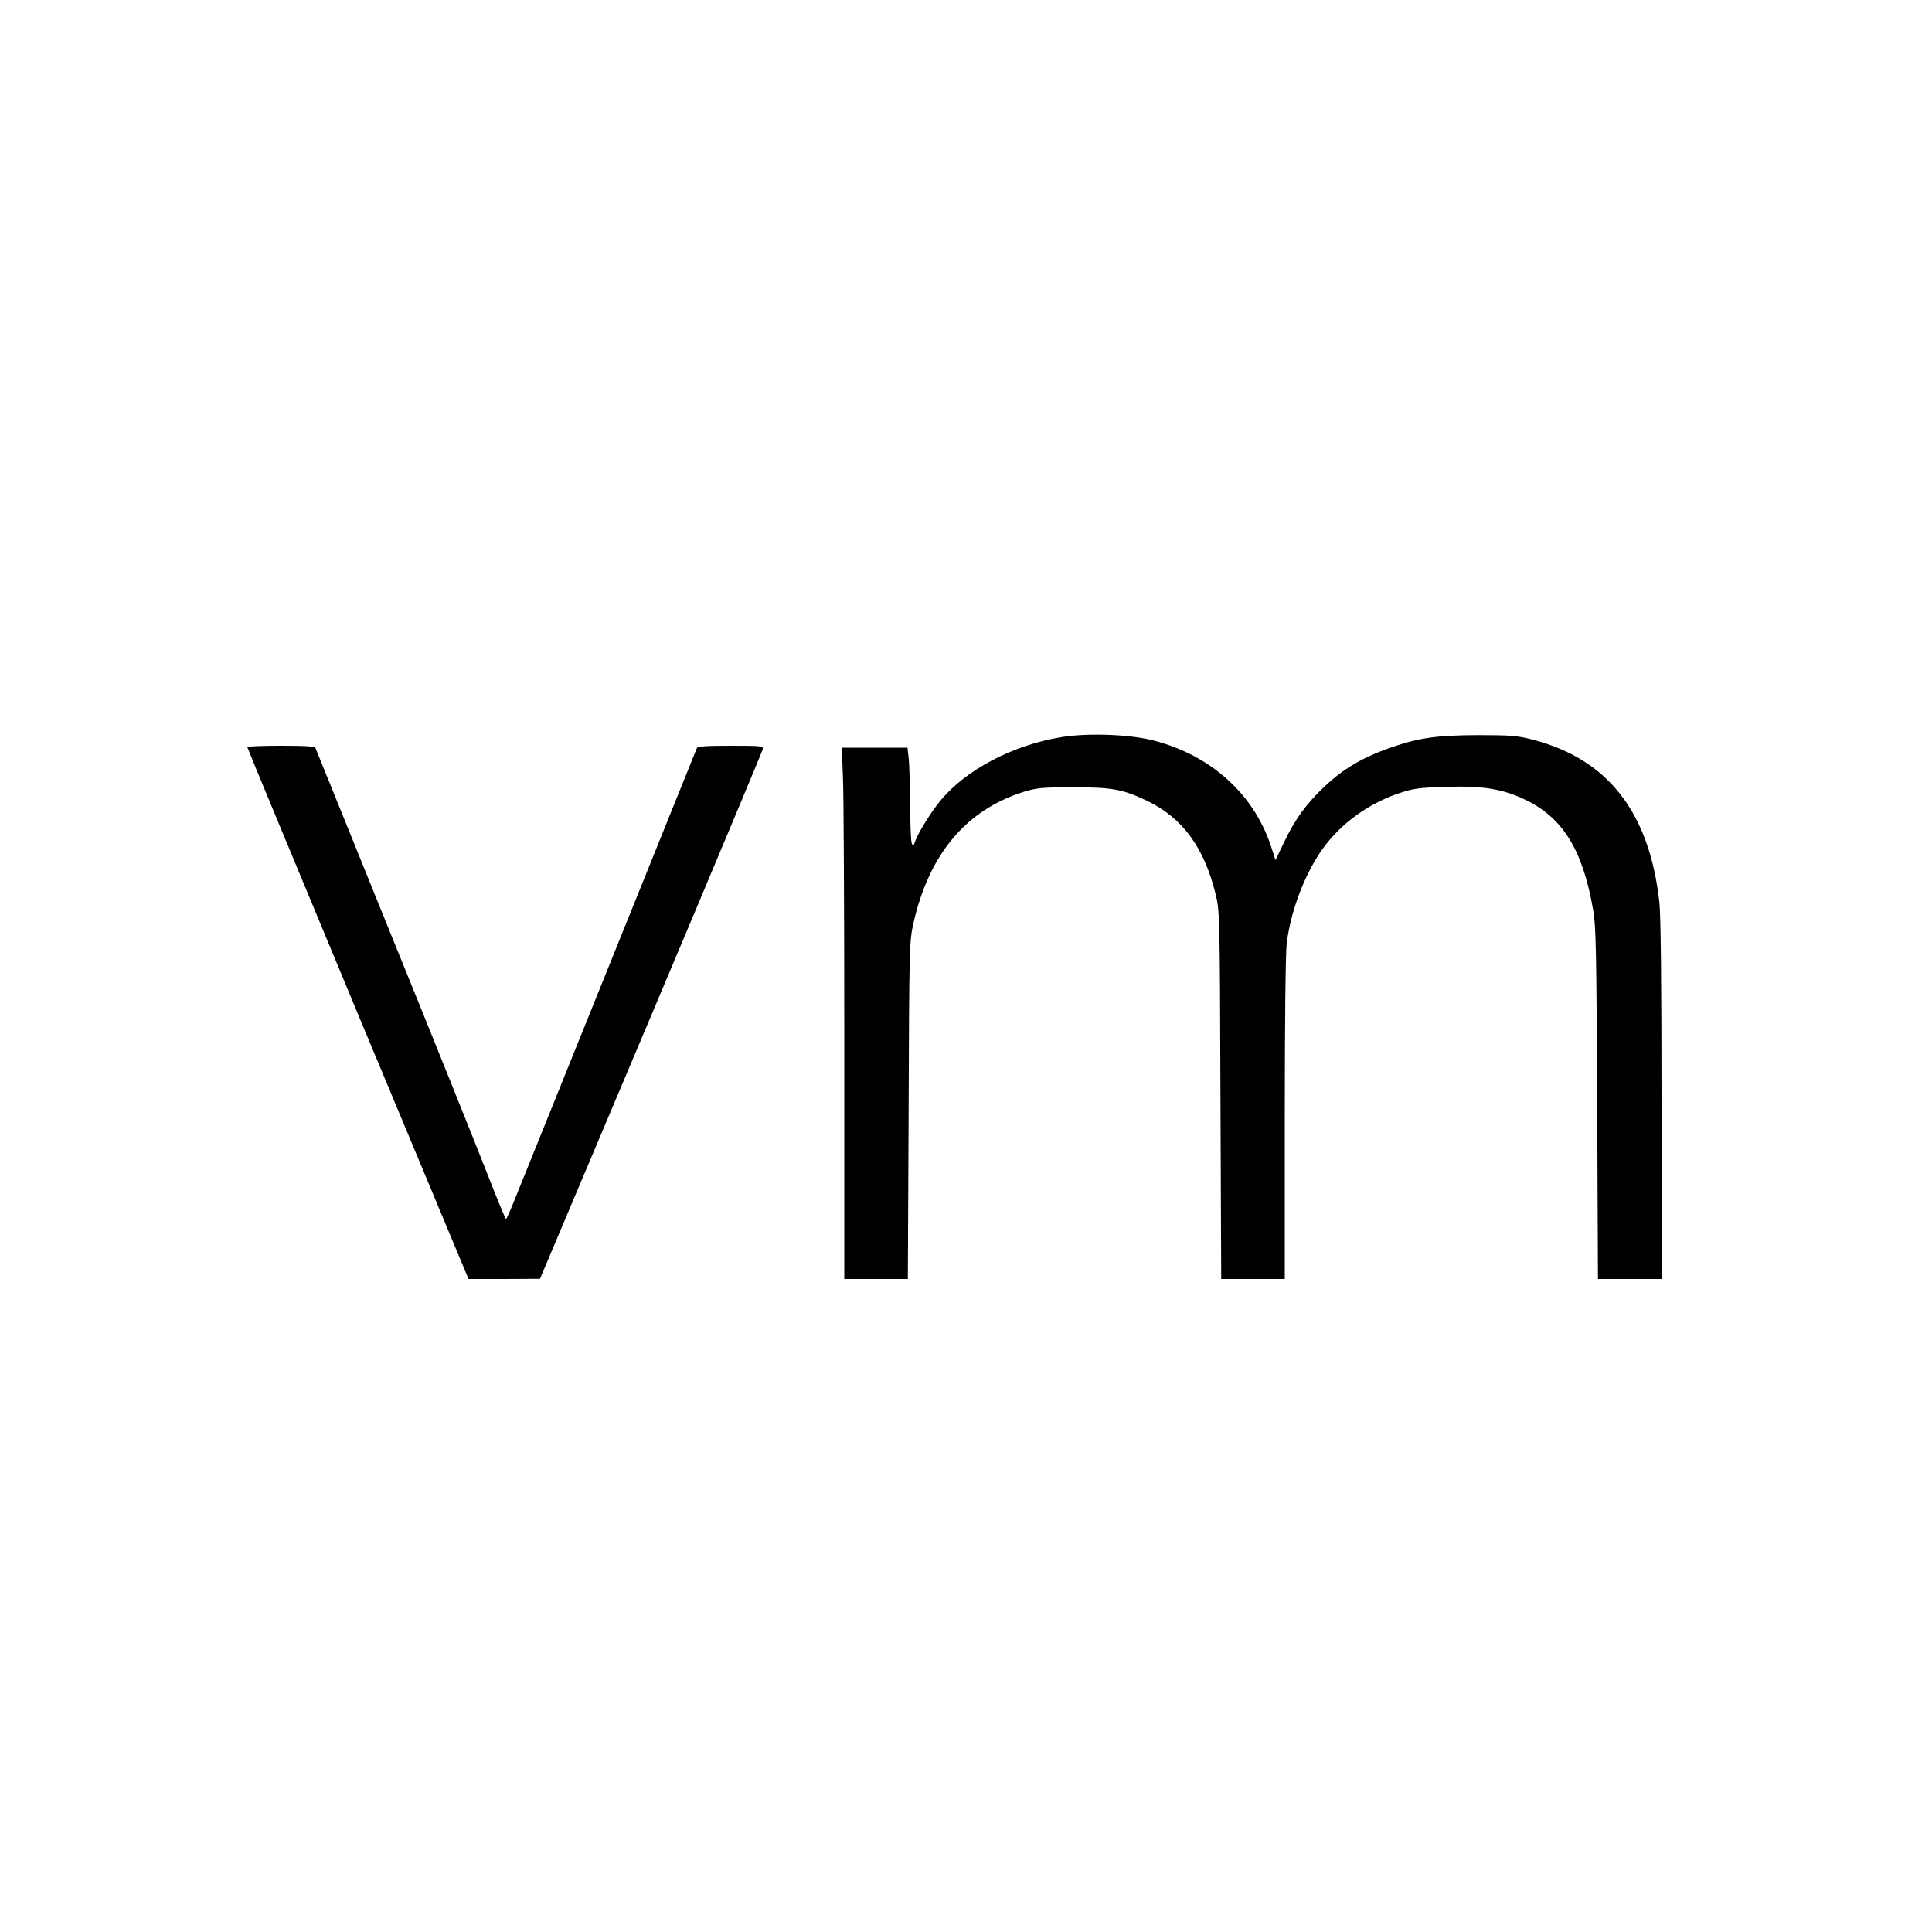
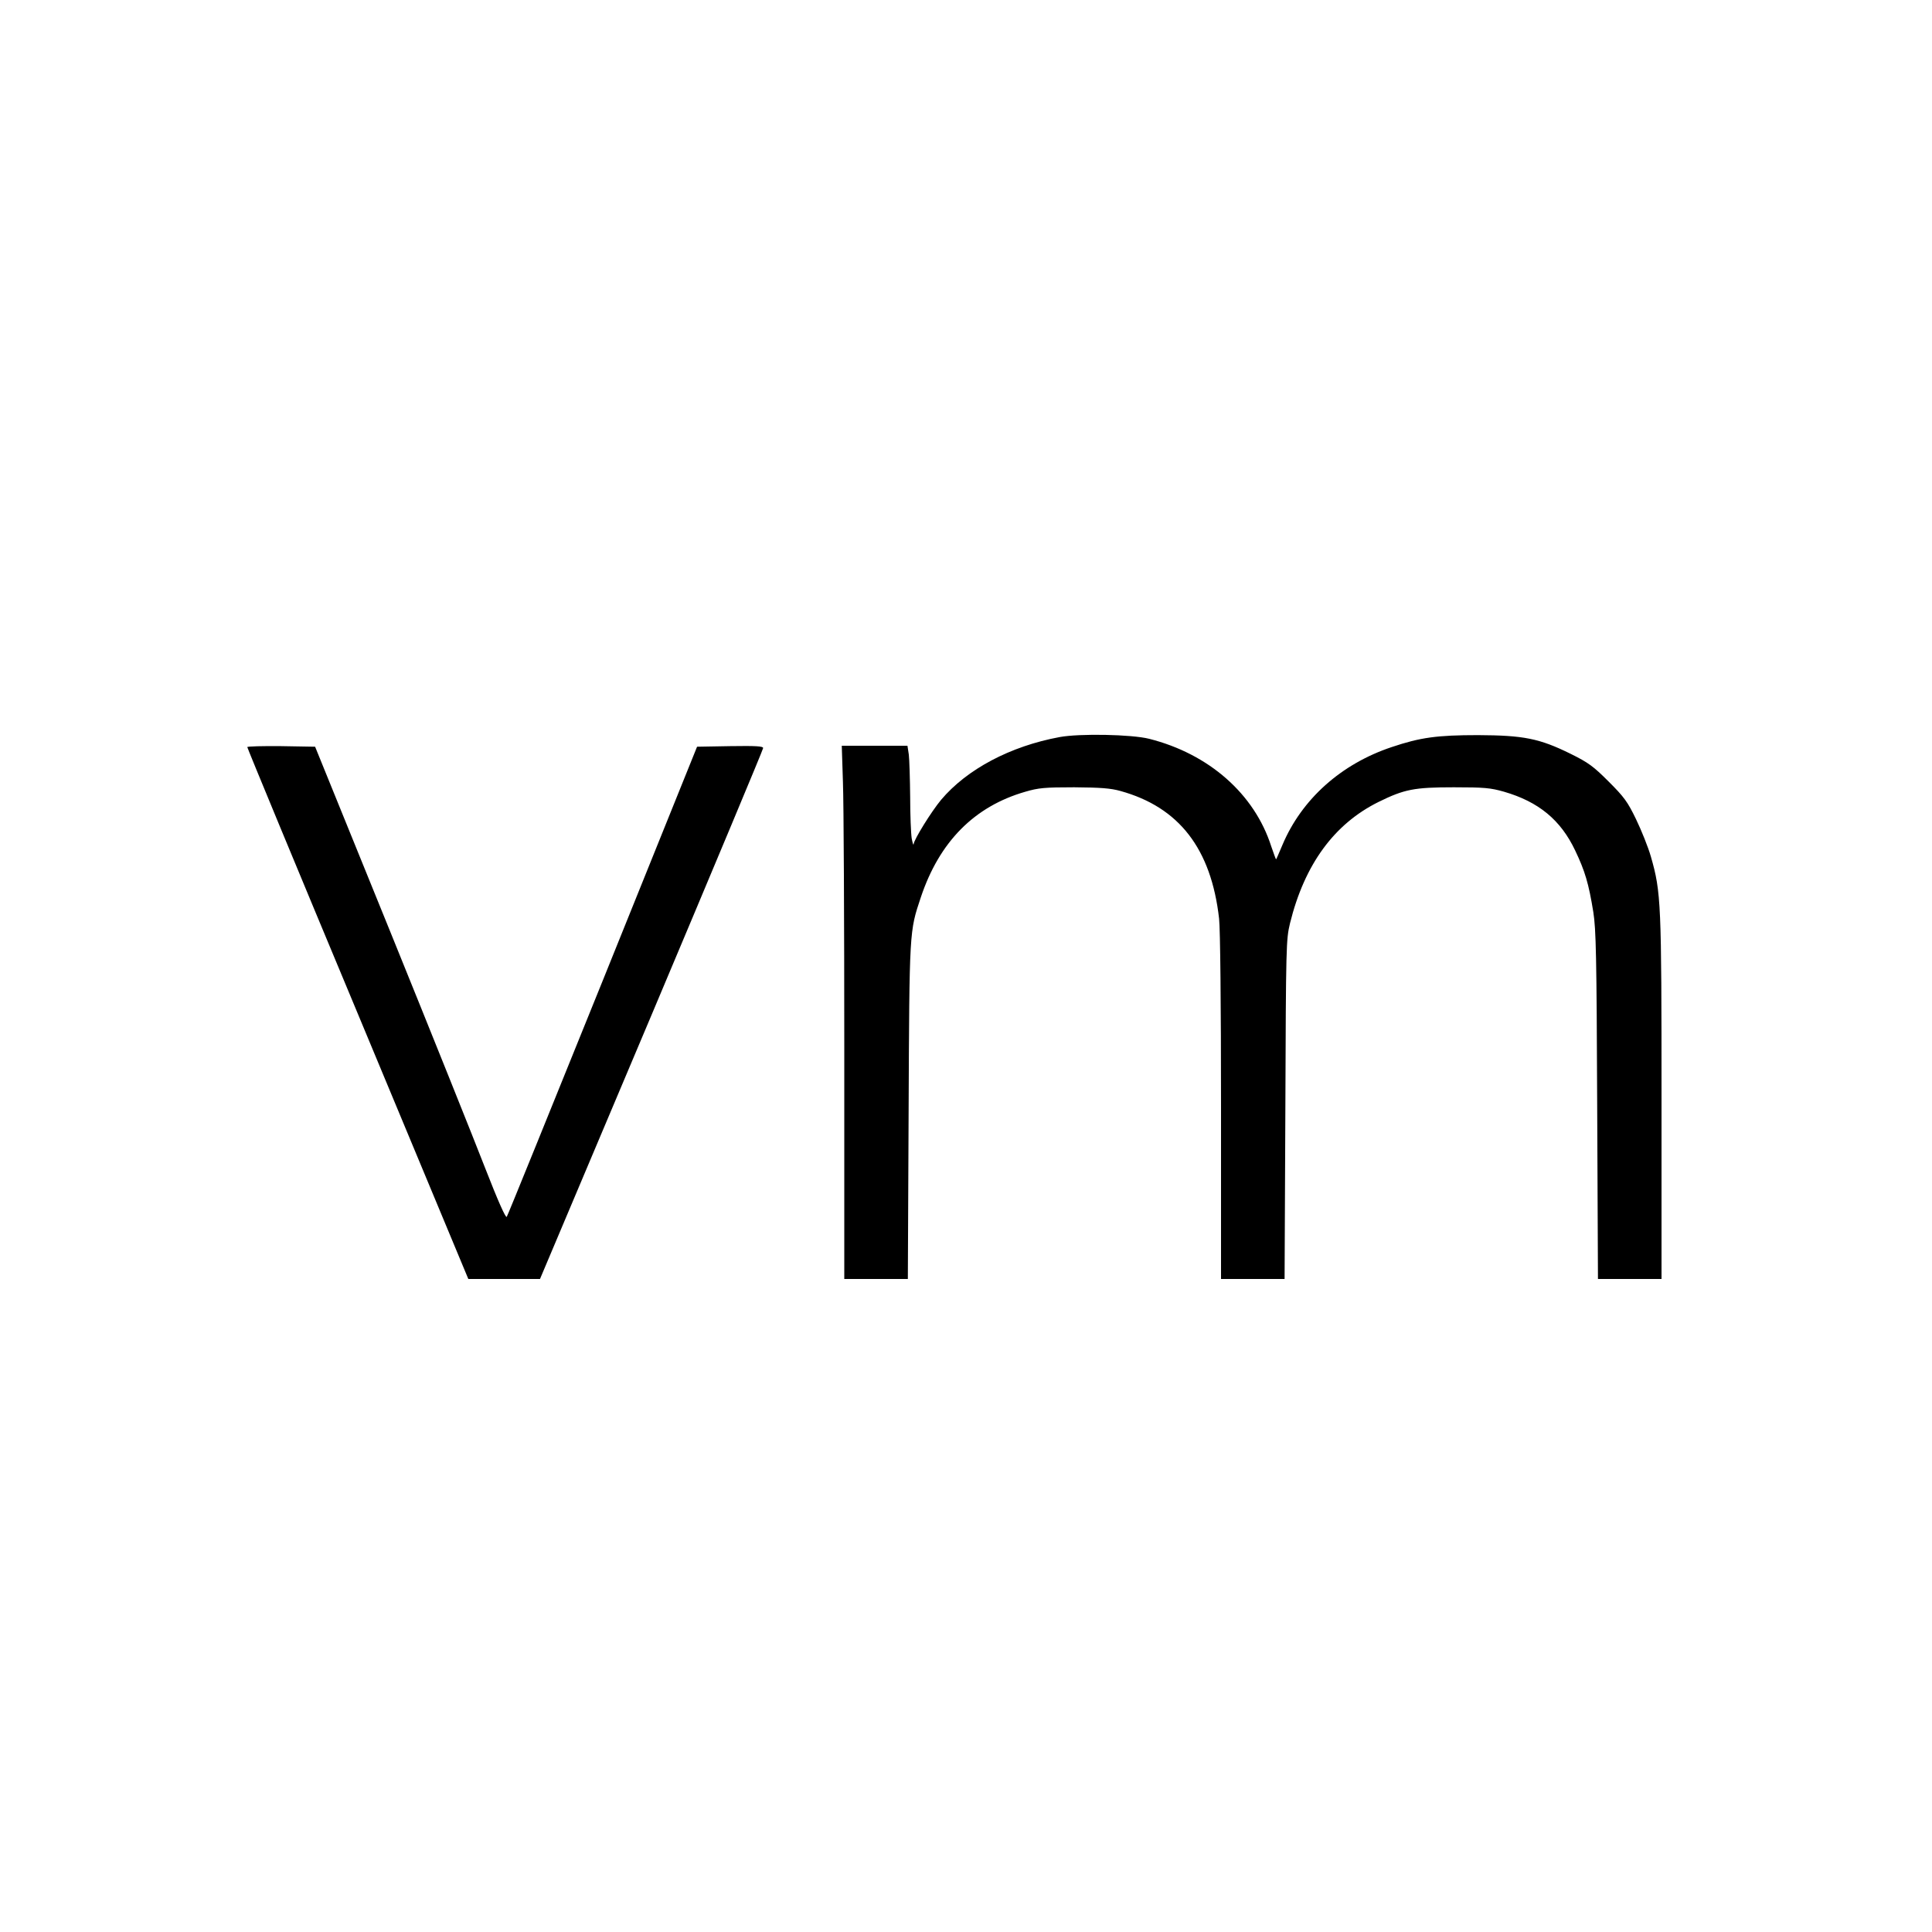
<svg xmlns="http://www.w3.org/2000/svg" version="1.0" width="1000pt" height="1000pt" viewBox="0 0 1000 1000" preserveAspectRatio="xMidYMid meet">
  <g transform="translate(0,1000) scale(0.1,-0.1)" fill="#000000" stroke="none">
-     <path d="M5496 6185 c-253 -41 -497 -169 -629 -330 -46 -55 -115 -166 -130 -209 -9 -27 -11 -28 -18 -10 -4 10 -8 98 -8 195 -1 97 -4 204 -7 238 l-7 61 -170 0 -170 0 6 -152 c4 -83 7 -702 7 -1375 l0 -1223 164 0 165 0 4 873 c3 854 4 874 25 969 81 358 273 586 572 680 67 20 94 23 255 23 201 0 256 -10 380 -69 184 -87 298 -242 357 -484 21 -85 22 -109 25 -1039 l4 -953 164 0 165 0 0 828 c0 508 4 859 10 910 21 168 94 360 185 487 93 130 233 233 393 288 78 26 104 30 242 34 195 7 298 -10 418 -68 192 -93 295 -260 348 -569 15 -82 17 -217 21 -1002 l4 -908 165 0 164 0 0 925 c0 594 -4 961 -11 1023 -51 466 -265 742 -654 843 -80 21 -113 24 -285 24 -221 -1 -310 -14 -467 -70 -132 -47 -233 -107 -325 -194 -97 -91 -154 -170 -212 -291 l-44 -92 -25 77 c-91 268 -310 465 -605 542 -123 32 -340 40 -476 18z" />
-     <path d="M1280 6133 c0 -4 258 -625 572 -1380 l573 -1373 185 0 185 1 575 1361 c316 749 576 1370 578 1380 3 17 -7 18 -166 18 -126 0 -171 -3 -175 -12 -25 -61 -886 -2195 -928 -2300 -30 -76 -57 -138 -60 -138 -3 0 -50 114 -104 253 -54 138 -273 684 -488 1212 -214 528 -391 966 -394 973 -4 9 -49 12 -179 12 -96 0 -174 -3 -174 -7z" />
+     <path d="M5485 6185 c-255 -47 -480 -166 -614 -325 -50 -60 -140 -205 -142 -229 -1 -9 -5 4 -10 29 -4 25 -8 122 -8 216 -1 94 -4 192 -7 218 l-7 46 -170 0 -170 0 6 -187 c4 -104 7 -725 7 -1380 l0 -1193 164 0 165 0 4 868 c4 943 4 930 63 1107 96 288 277 471 541 547 68 20 100 23 253 23 137 -1 189 -5 239 -19 304 -84 470 -299 511 -661 6 -54 10 -444 10 -977 l0 -888 165 0 164 0 4 878 c3 853 4 879 24 963 75 304 228 514 458 628 134 66 185 76 390 76 158 0 190 -3 260 -23 179 -52 293 -146 368 -304 51 -107 70 -171 94 -319 14 -90 17 -223 20 -1001 l4 -898 165 0 164 0 0 934 c0 1014 -2 1067 -55 1252 -14 49 -49 136 -77 194 -44 91 -62 115 -142 195 -79 79 -105 98 -196 143 -162 80 -244 96 -480 97 -212 0 -299 -12 -447 -62 -261 -87 -465 -269 -565 -506 -17 -40 -31 -73 -33 -75 -1 -1 -12 29 -25 67 -87 272 -323 479 -632 557 -91 23 -360 28 -463 9z" />
+     <path d="M1280 6133 c0 -5 257 -626 572 -1380 l572 -1373 186 0 185 0 578 1368 c317 752 577 1373 577 1380 0 10 -38 12 -171 10 l-171 -3 -488 -1210 c-269 -665 -492 -1216 -497 -1223 -5 -9 -44 78 -113 255 -57 147 -278 698 -491 1223 l-388 955 -175 3 c-97 1 -176 -1 -176 -5z" />
  </g>
</svg>
